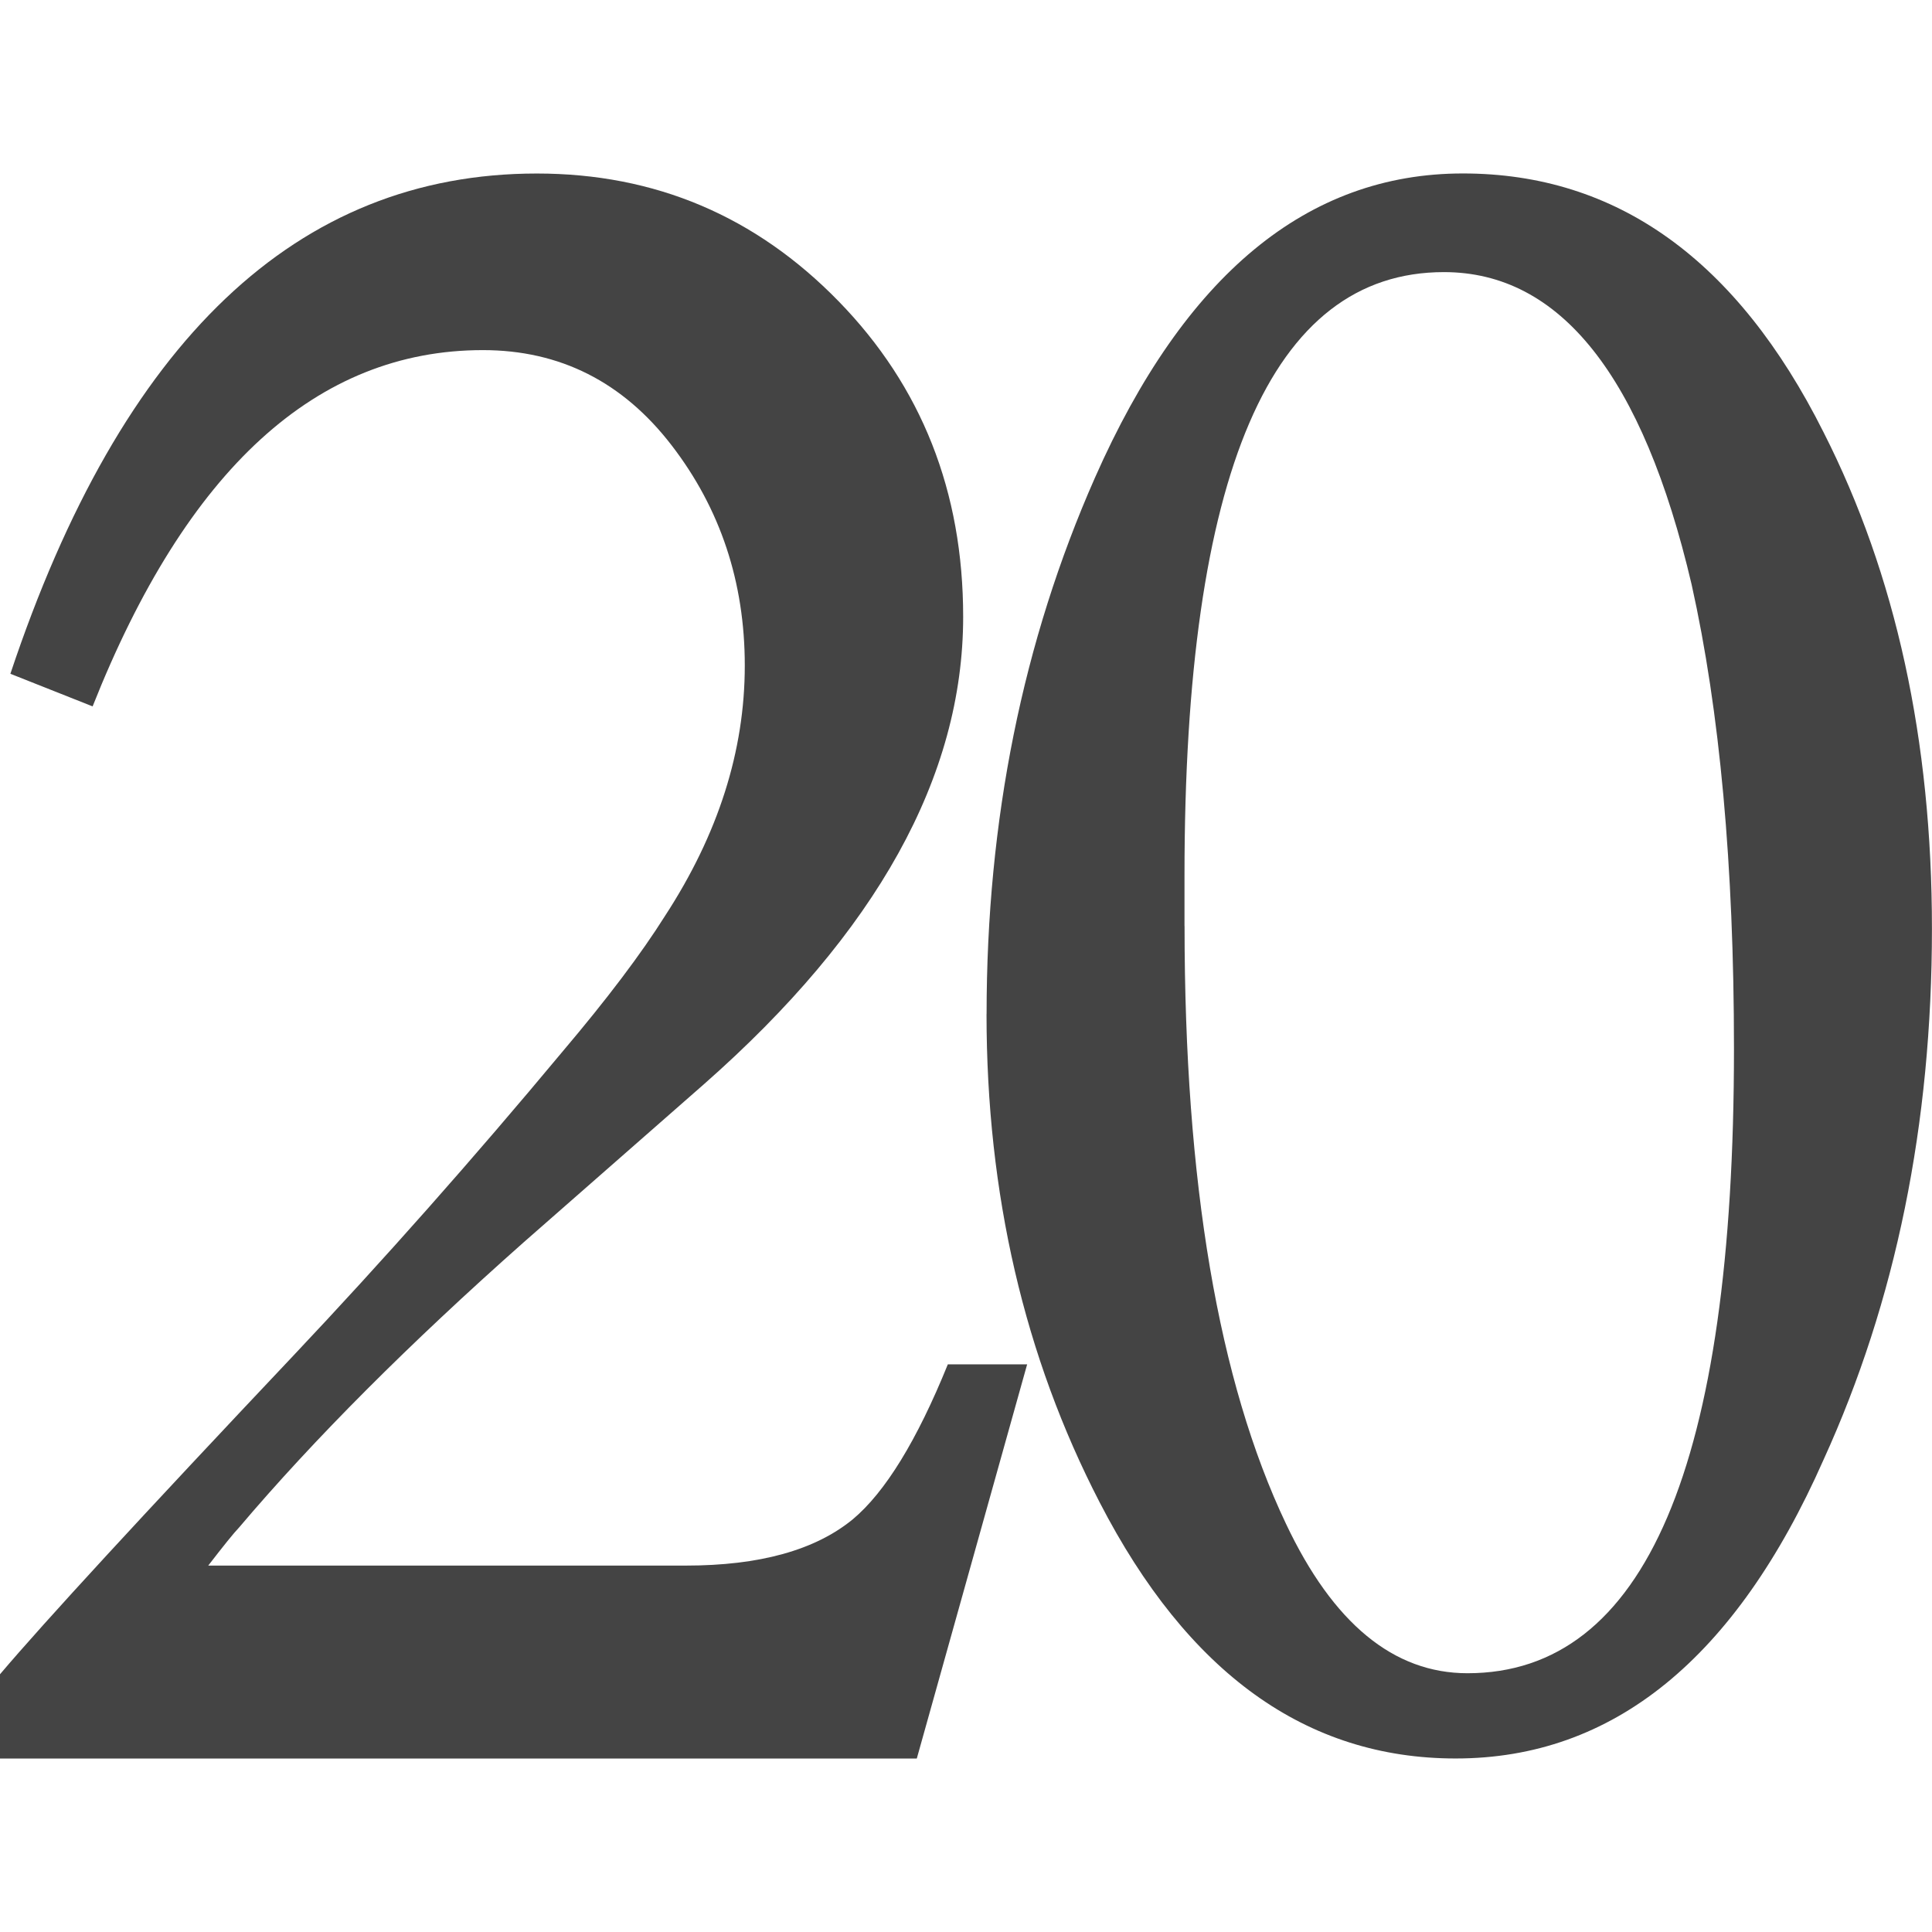
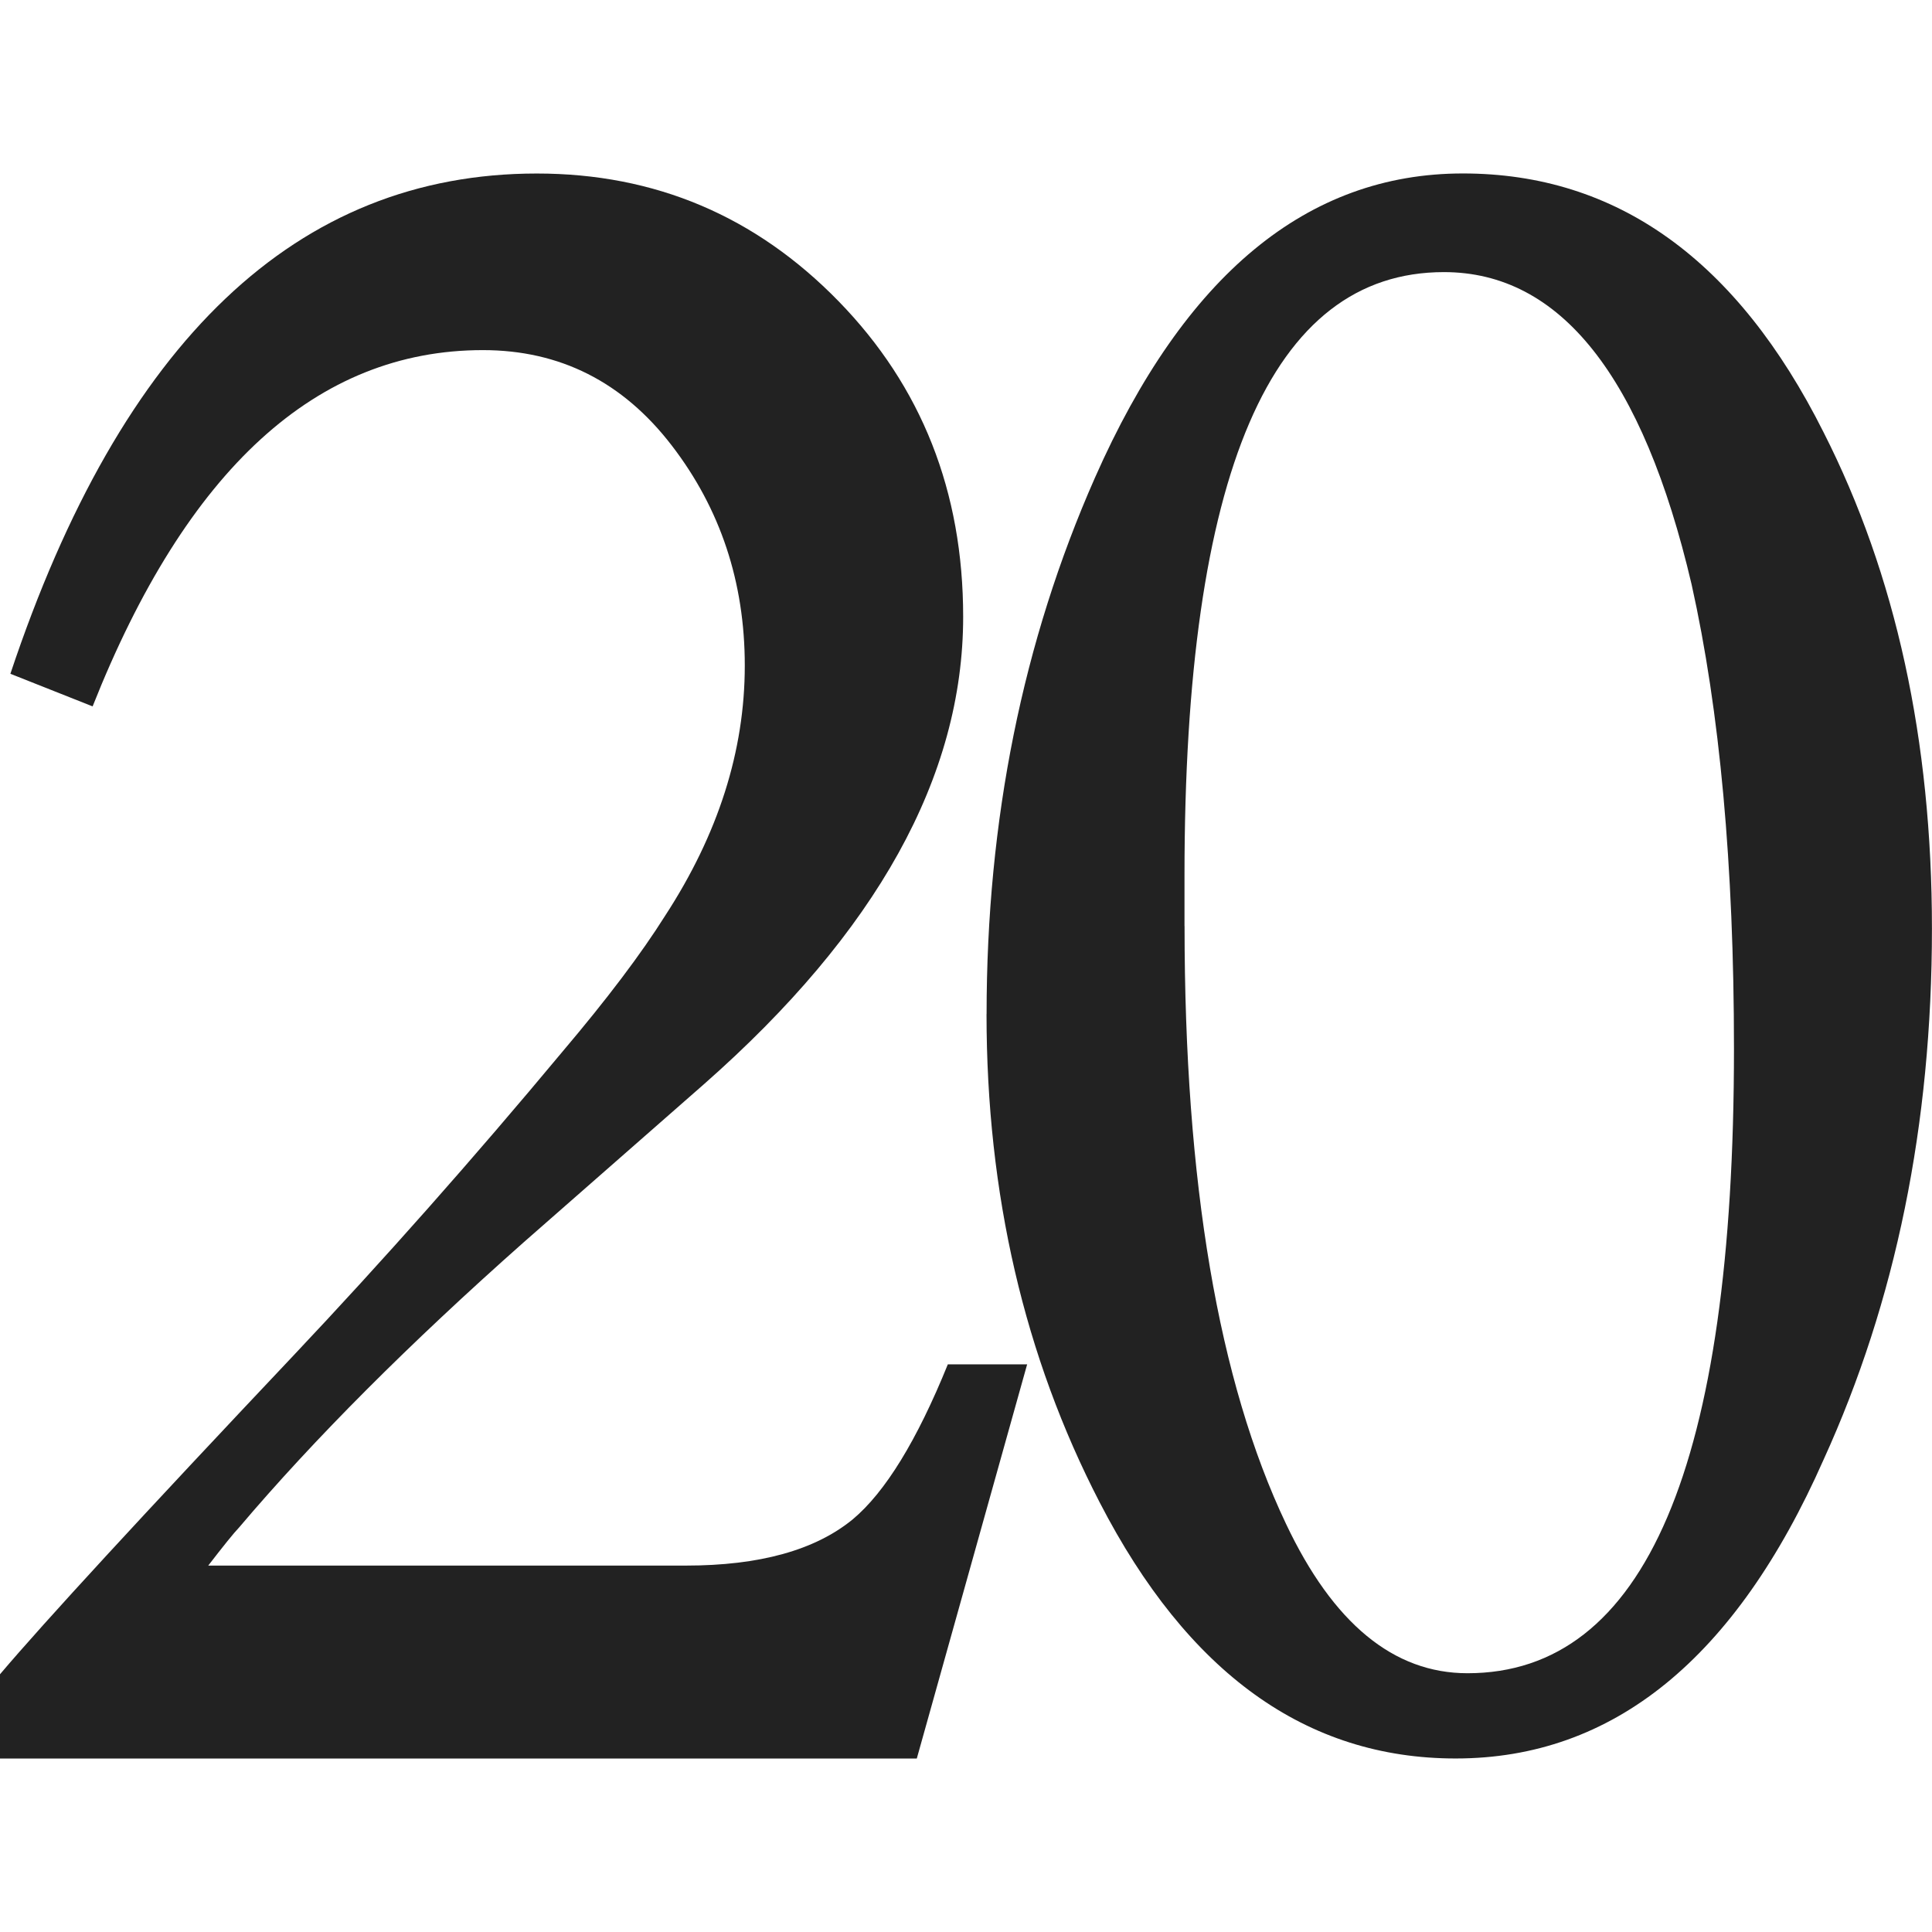
<svg xmlns="http://www.w3.org/2000/svg" version="1.1" width="32" height="32" viewBox="0 0 32 32">
-   <path fill="#444" d="M17.013 22.597l-1.828 6.53h-15.185v-1.396c0.738-0.87 2.354-2.626 4.85-5.268 1.503-1.592 2.991-3.273 4.466-5.044 0.737-0.87 1.305-1.622 1.701-2.252 0.879-1.35 1.319-2.73 1.319-4.143 0-1.38-0.403-2.597-1.211-3.647-0.808-1.051-1.851-1.578-3.127-1.578-2.75 0-4.905 1.968-6.464 5.901l-1.362-0.54c1.843-5.523 4.749-8.286 8.72-8.286 1.957 0 3.623 0.705 4.998 2.116s2.063 3.152 2.063 5.225c0 2.643-1.431 5.224-4.296 7.745l-2.977 2.611c-1.9 1.683-3.475 3.259-4.721 4.73-0.087 0.090-0.256 0.301-0.51 0.63h7.911c1.219 0 2.141-0.255 2.764-0.766 0.538-0.45 1.064-1.306 1.575-2.567h1.317z" />
-   <path fill="#444" d="M16.341 16.797c0-3.212 0.598-6.174 1.795-8.885 1.484-3.359 3.516-5.039 6.093-5.039 2.551 0 4.543 1.431 5.975 4.287 1.197 2.358 1.795 5.099 1.795 8.221 0 3.243-0.599 6.174-1.795 8.796-1.459 3.301-3.49 4.949-6.093 4.949-2.474 0-4.438-1.413-5.897-4.242-1.249-2.416-1.874-5.112-1.874-8.088zM19.62 15.338c0 4.242 0.56 7.543 1.68 9.901 0.78 1.649 1.782 2.475 3.006 2.475 2.942 0 4.414-3.448 4.414-10.344 0-3.034-0.235-5.598-0.702-7.691-0.808-3.447-2.174-5.172-4.102-5.172-2.865 0-4.297 3.331-4.297 9.991v0.84z" />
+   <path fill="#222" d="M17.013 22.597l-1.828 6.53h-15.185v-1.396c0.738-0.87 2.354-2.626 4.85-5.268 1.503-1.592 2.991-3.273 4.466-5.044 0.737-0.87 1.305-1.622 1.701-2.252 0.879-1.35 1.319-2.73 1.319-4.143 0-1.38-0.403-2.597-1.211-3.647-0.808-1.051-1.851-1.578-3.127-1.578-2.75 0-4.905 1.968-6.464 5.901l-1.362-0.54c1.843-5.523 4.749-8.286 8.72-8.286 1.957 0 3.623 0.705 4.998 2.116s2.063 3.152 2.063 5.225c0 2.643-1.431 5.224-4.296 7.745l-2.977 2.611c-1.9 1.683-3.475 3.259-4.721 4.73-0.087 0.090-0.256 0.301-0.51 0.63h7.911c1.219 0 2.141-0.255 2.764-0.766 0.538-0.45 1.064-1.306 1.575-2.567h1.317z" />
+   <path fill="#222" d="M16.341 16.797c0-3.212 0.598-6.174 1.795-8.885 1.484-3.359 3.516-5.039 6.093-5.039 2.551 0 4.543 1.431 5.975 4.287 1.197 2.358 1.795 5.099 1.795 8.221 0 3.243-0.599 6.174-1.795 8.796-1.459 3.301-3.49 4.949-6.093 4.949-2.474 0-4.438-1.413-5.897-4.242-1.249-2.416-1.874-5.112-1.874-8.088zM19.62 15.338c0 4.242 0.56 7.543 1.68 9.901 0.78 1.649 1.782 2.475 3.006 2.475 2.942 0 4.414-3.448 4.414-10.344 0-3.034-0.235-5.598-0.702-7.691-0.808-3.447-2.174-5.172-4.102-5.172-2.865 0-4.297 3.331-4.297 9.991v0.84z" />
</svg>
